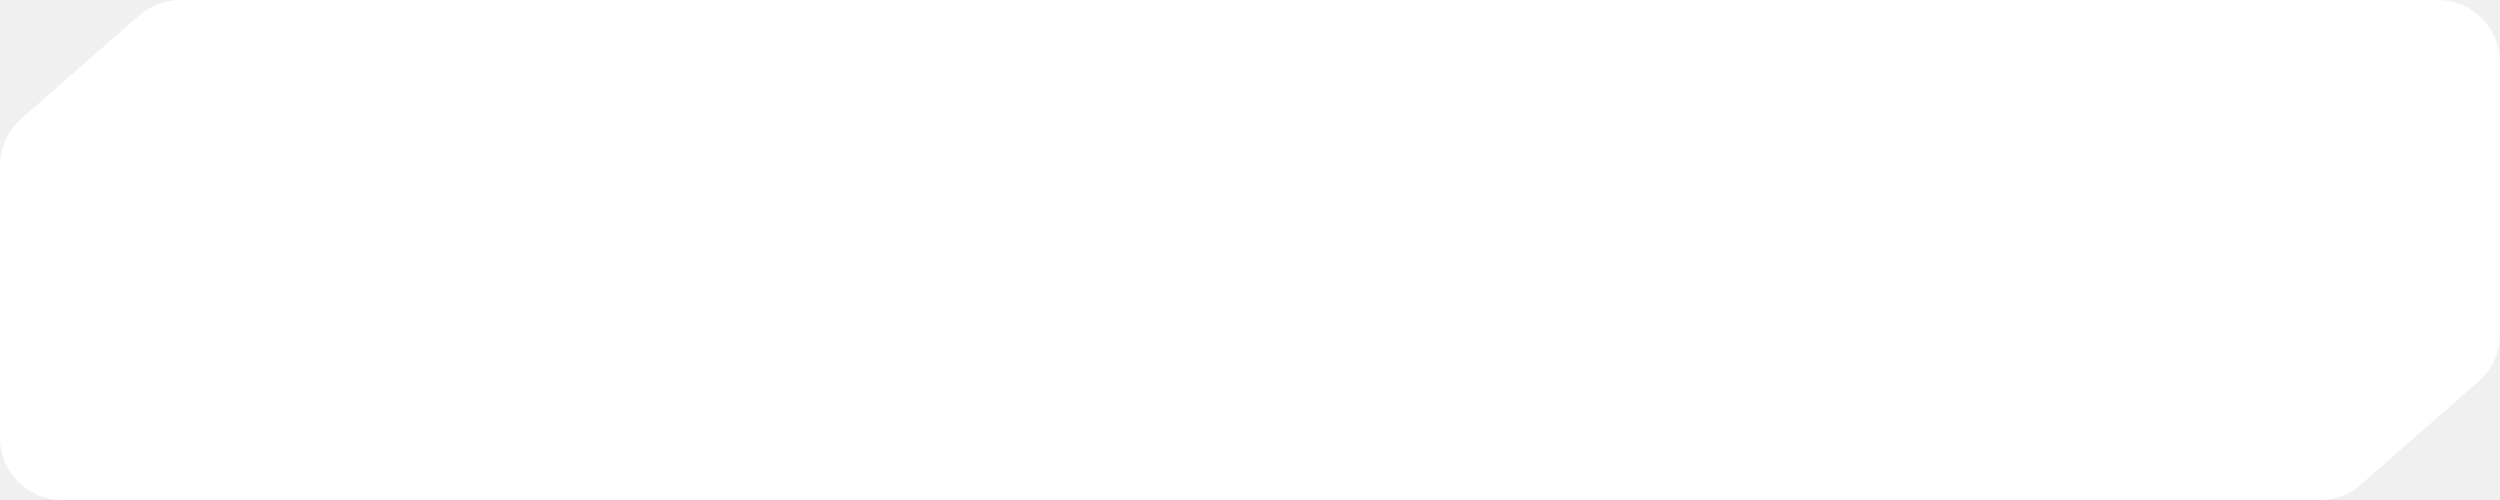
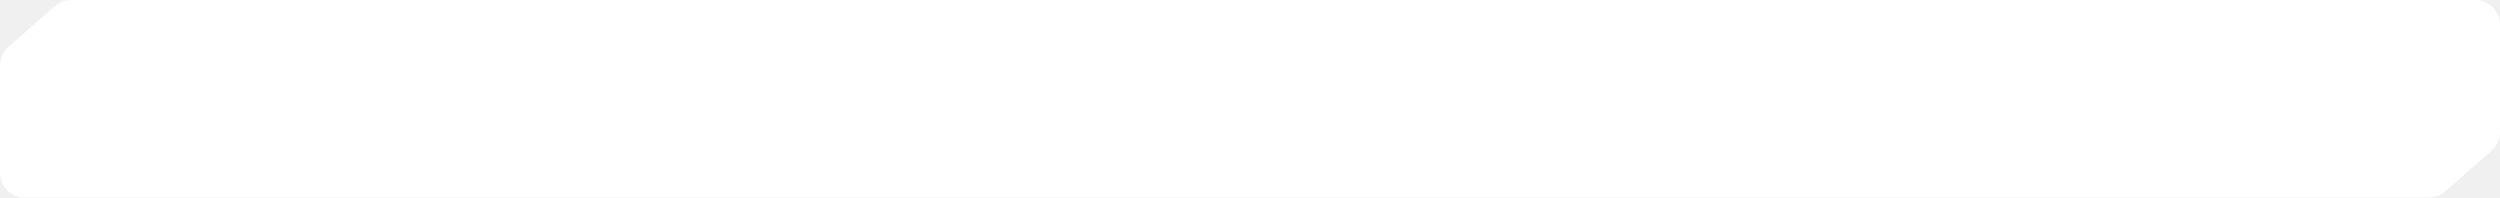
- <svg xmlns="http://www.w3.org/2000/svg" viewBox="0 0 320 64" fill="none">
-   <path d="M23.084 0H312C316.418 0 320 3.582 320 8V42.79C320 45.095 319.005 47.289 317.271 48.808L302.187 62.018C300.728 63.296 298.855 64 296.916 64L8 64C3.582 64 0 60.418 0 56V21.21C0 18.905 0.995 16.711 2.729 15.192L17.813 1.982C19.272 0.704 21.145 0 23.084 0Z" fill="#FFFFFF" />
+ <svg xmlns="http://www.w3.org/2000/svg" viewBox="0 0 810 64" fill="none">
+   <path d="M23.084 0H802C806.418 0 810 3.582 810 8V42.79C810 45.095 809.005 47.289 807.271 48.808L792.187 62.018C790.728 63.296 788.855 64 786.916 64L8 64C3.582 64 0 60.418 0 56V21.21C0 18.905 0.995 16.711 2.729 15.192L17.813 1.982C19.272 0.704 21.145 0 23.084 0Z" fill="#FFFFFF" />
</svg>
